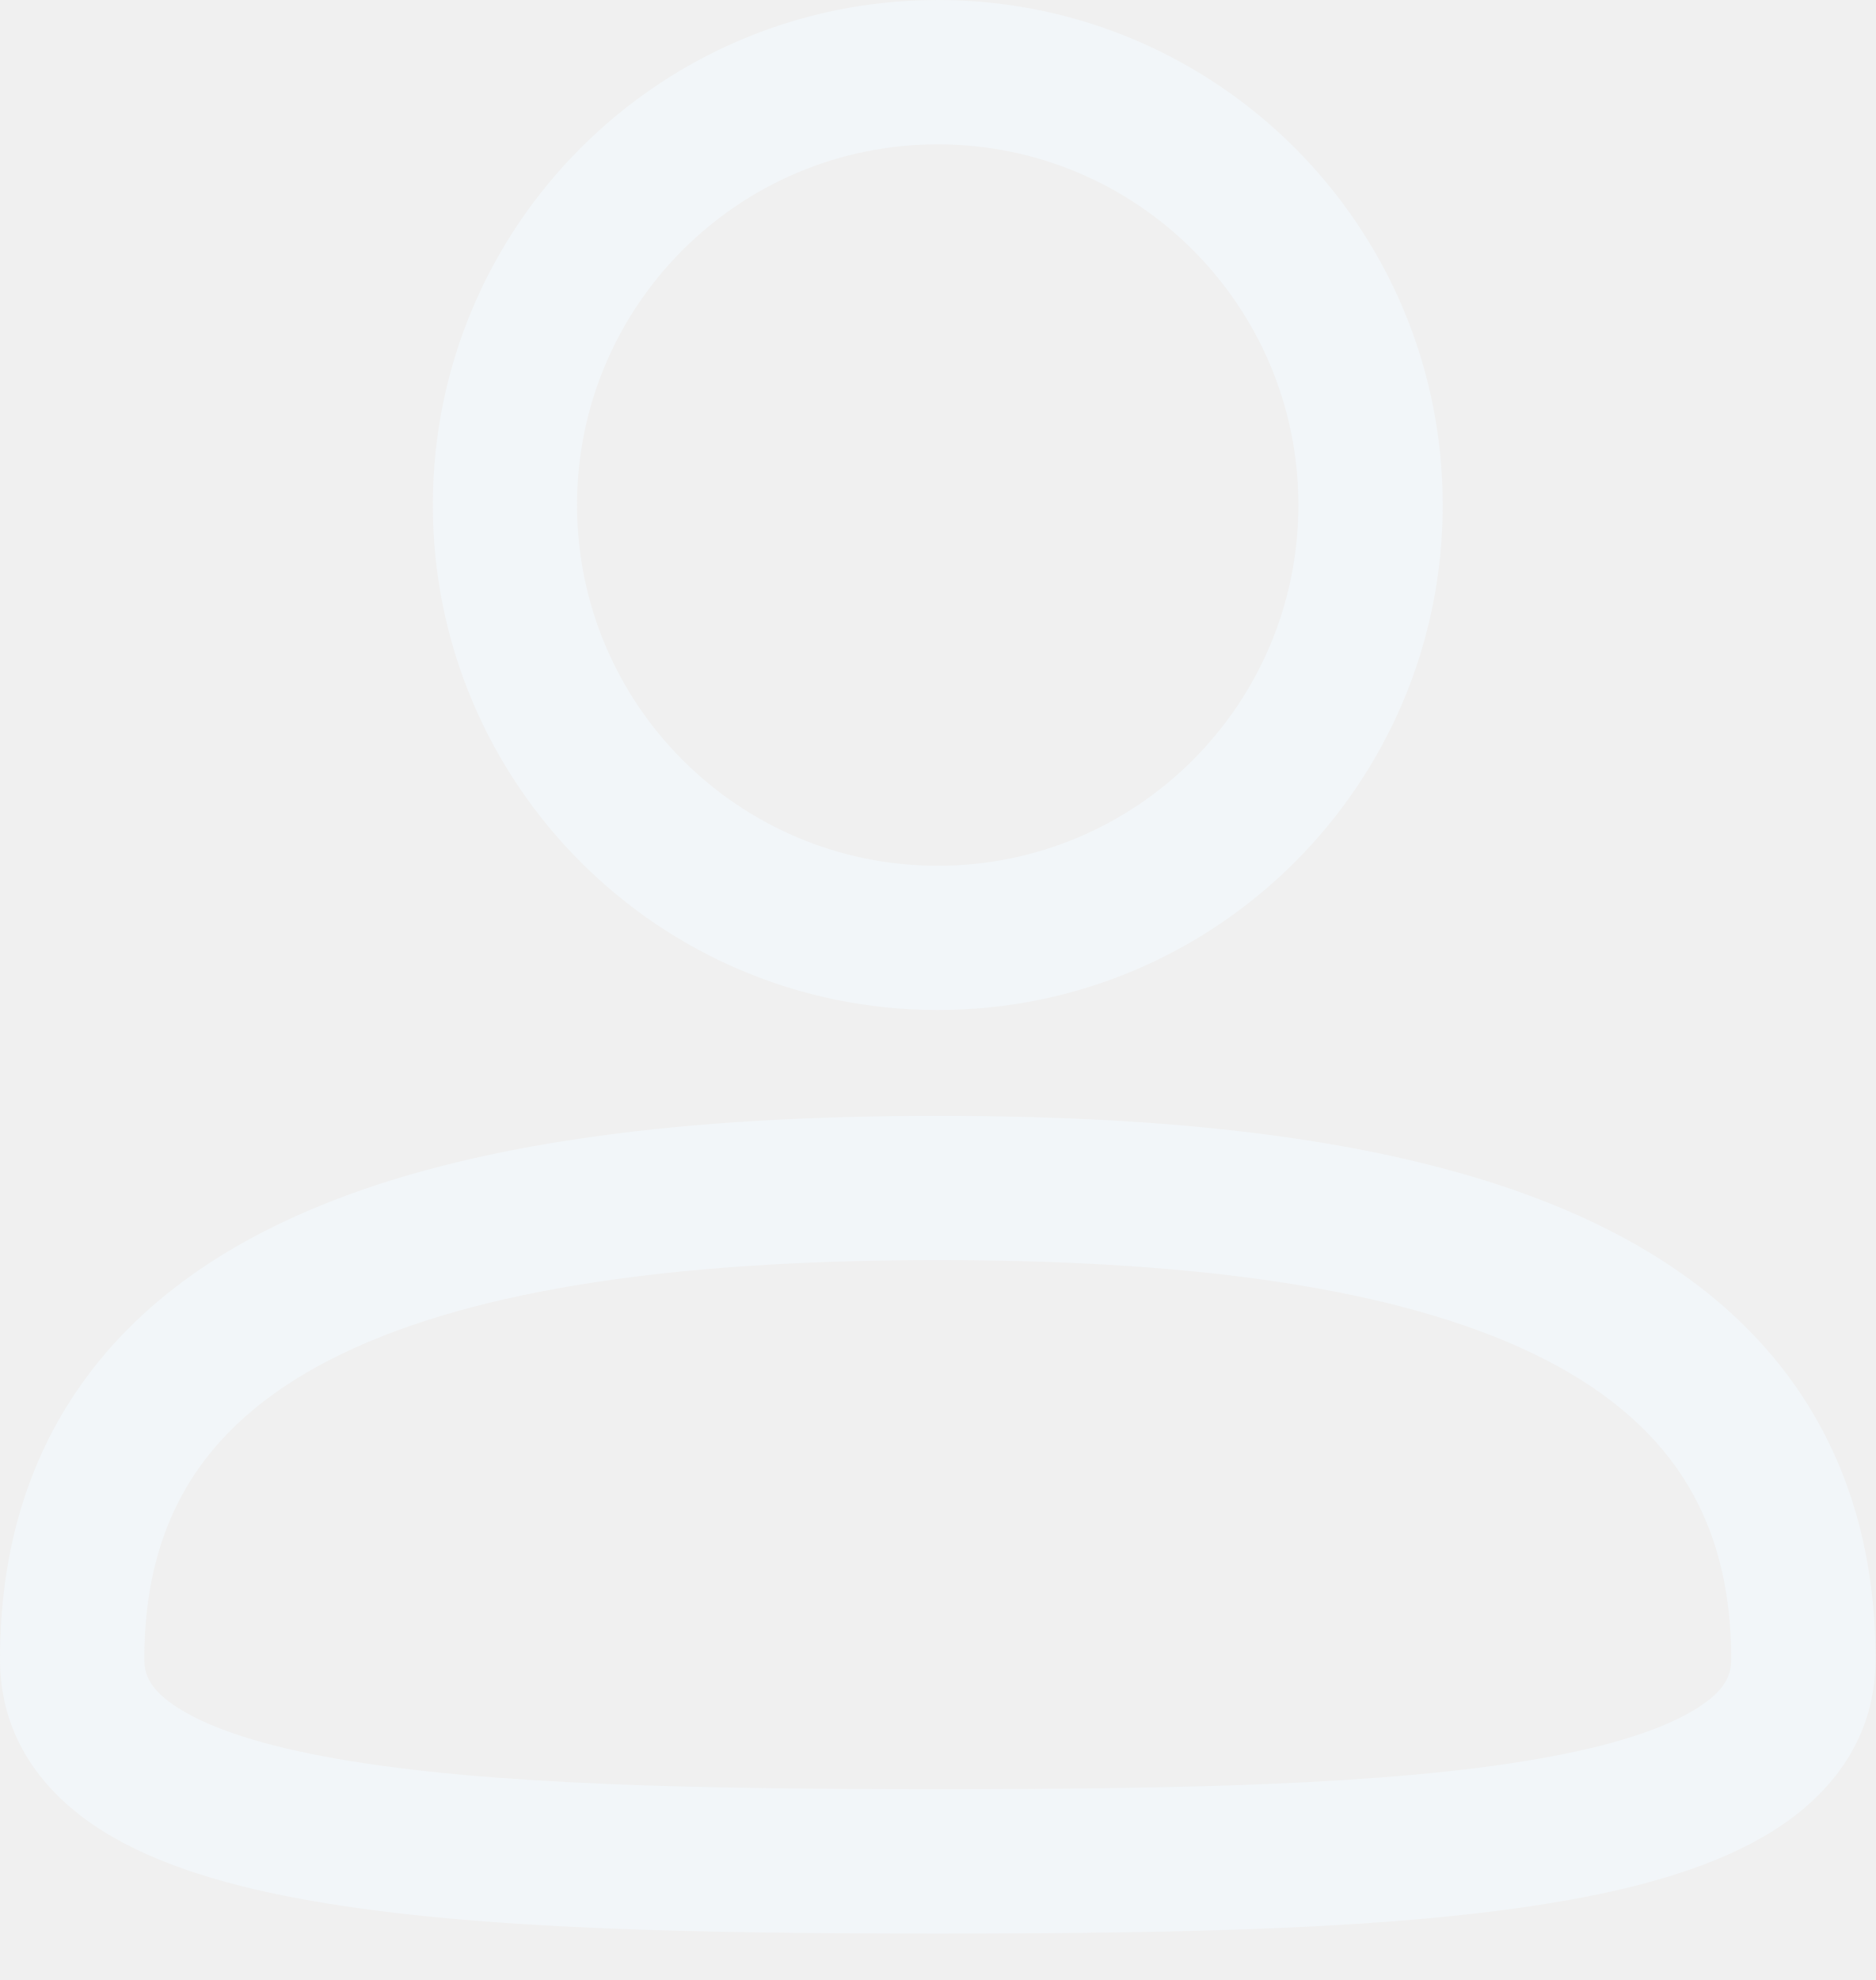
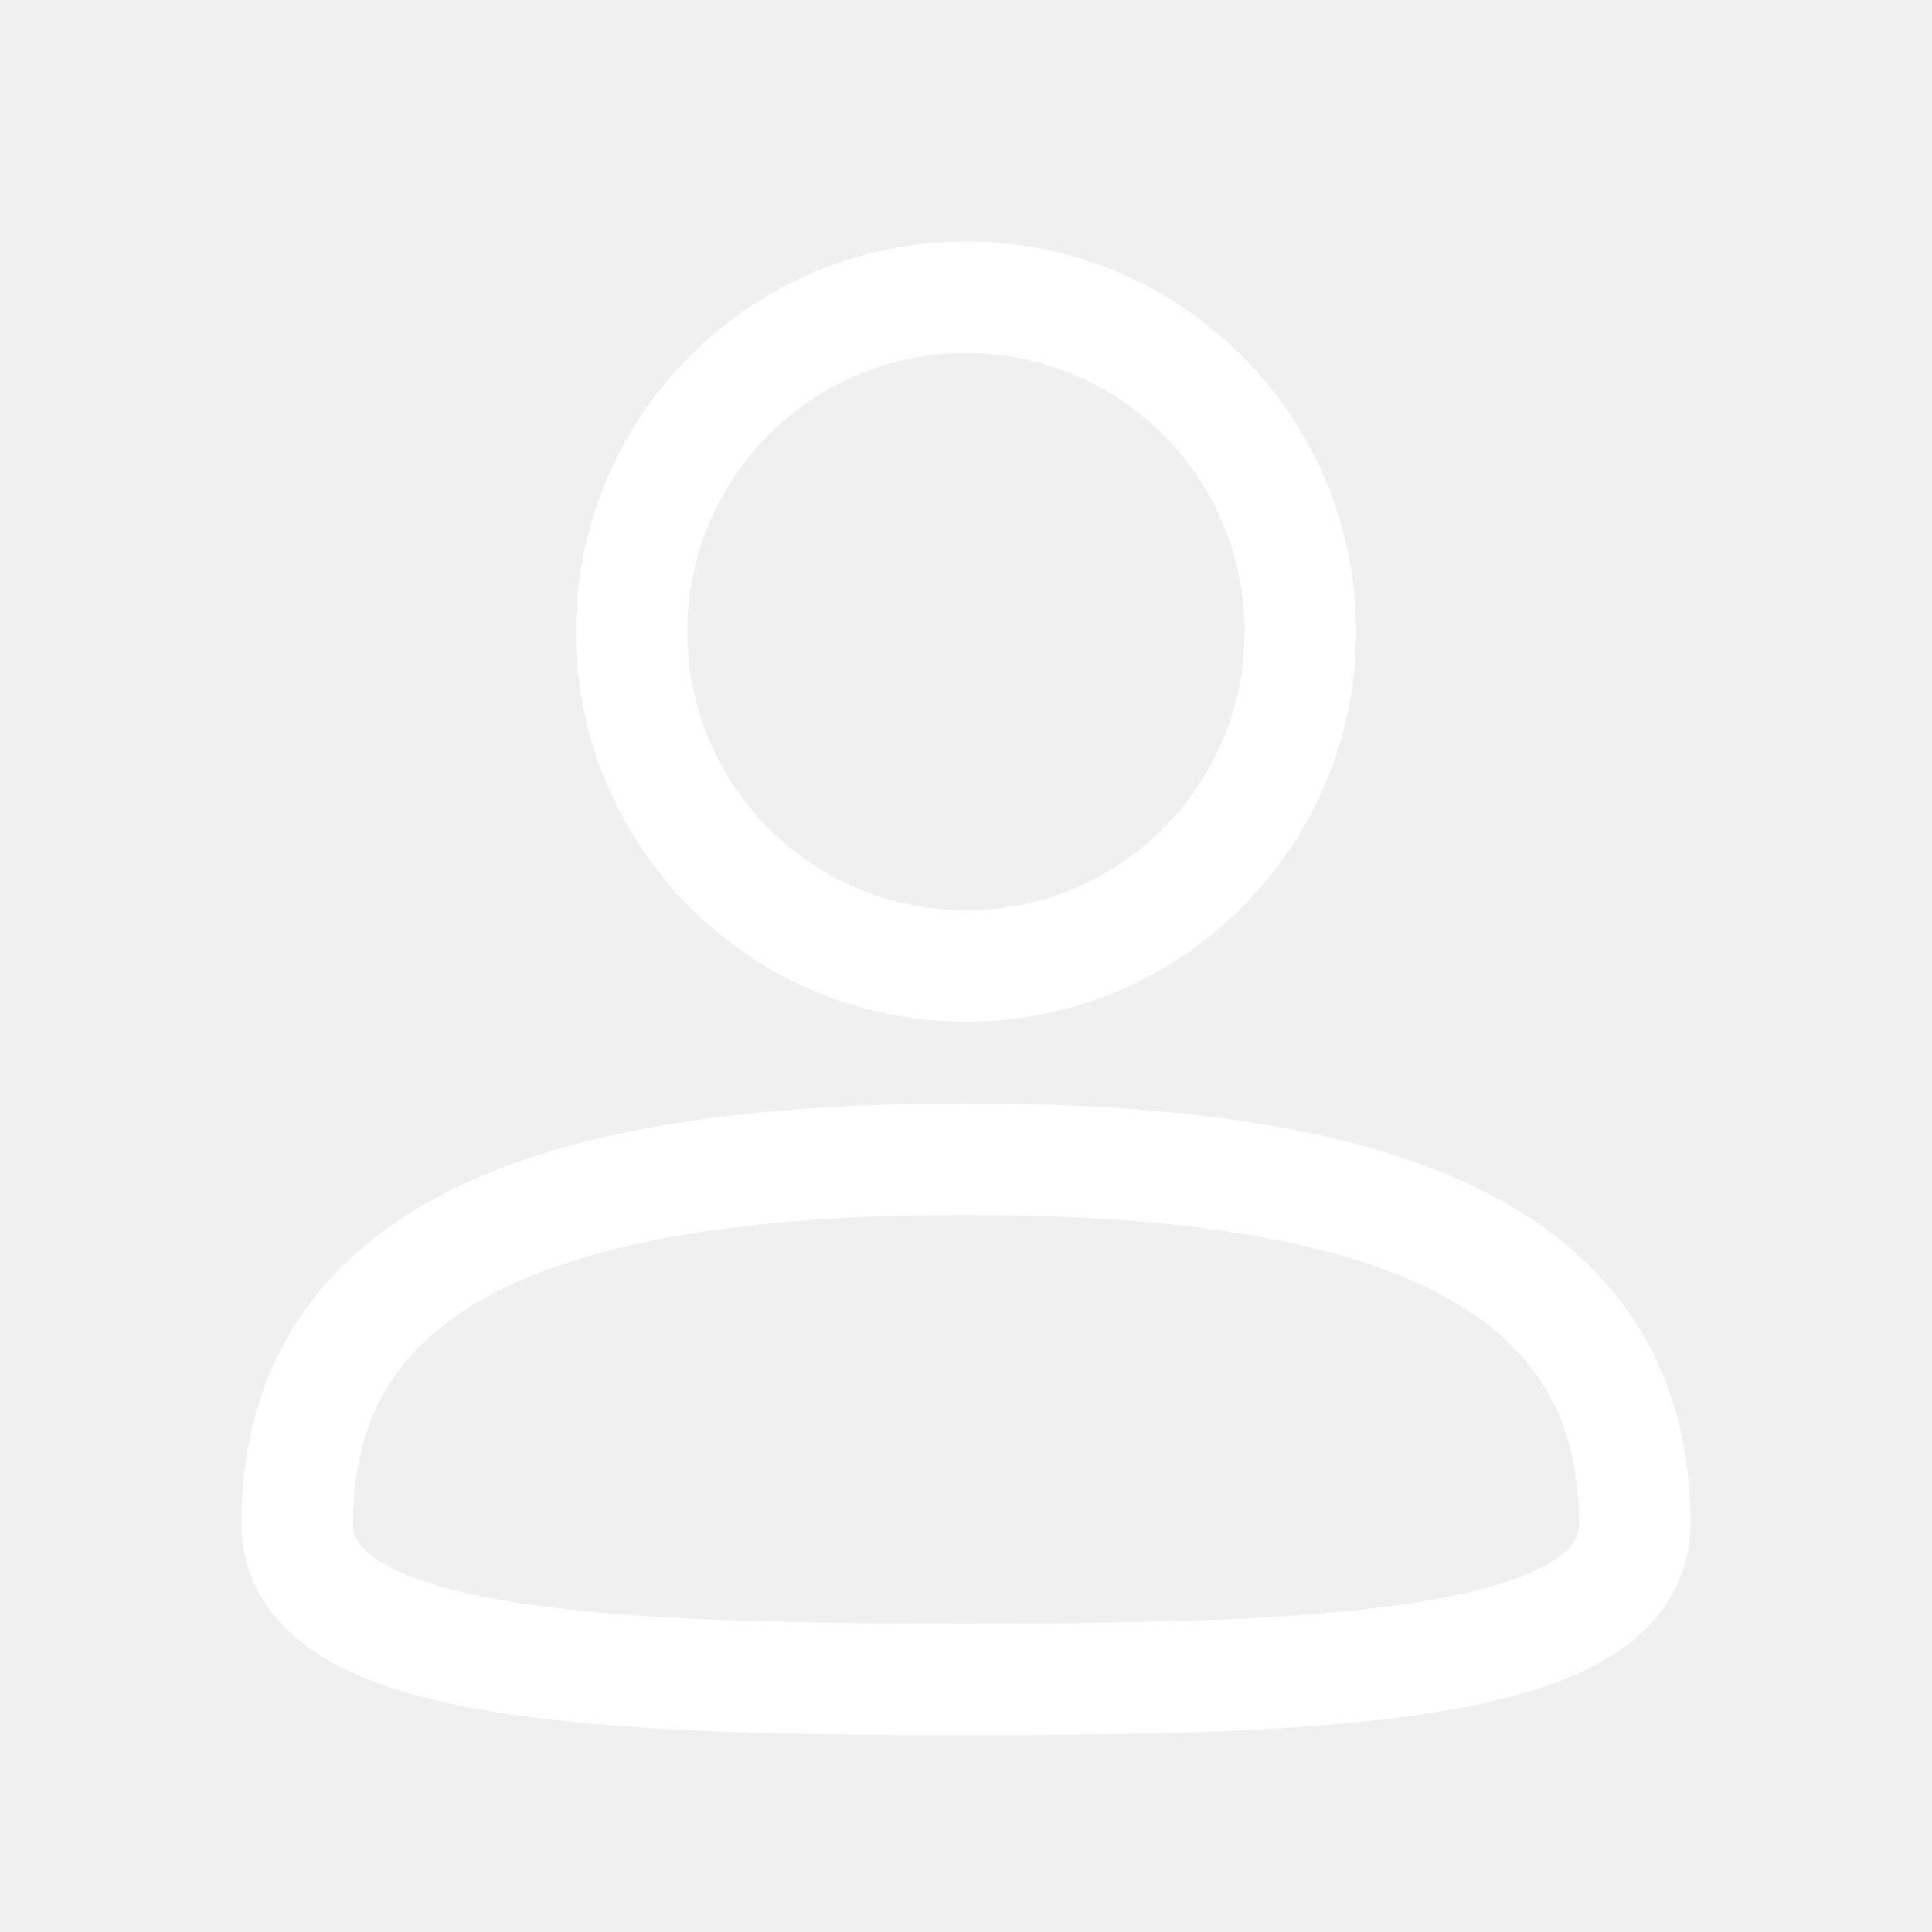
- <svg xmlns="http://www.w3.org/2000/svg" width="18" height="19" viewBox="0 0 18 19" fill="none">
-   <path fill-rule="evenodd" clip-rule="evenodd" d="M9 1.385C7.088 1.385 5.538 2.934 5.538 4.846C5.538 6.758 7.088 8.308 9 8.308C10.912 8.308 12.461 6.758 12.461 4.846C12.461 2.934 10.912 1.385 9 1.385ZM4.154 4.846C4.154 2.17 6.324 -0 9 -0C11.677 -0 13.846 2.17 13.846 4.846C13.846 7.523 11.677 9.692 9 9.692C6.324 9.692 4.154 7.523 4.154 4.846ZM1.91 14.085C1.583 14.548 1.385 15.14 1.385 15.923C1.385 16.072 1.439 16.219 1.715 16.393C2.02 16.586 2.522 16.754 3.244 16.879C4.679 17.129 6.695 17.169 9 17.169C11.305 17.169 13.321 17.129 14.756 16.879C15.478 16.754 15.98 16.586 16.285 16.393C16.561 16.219 16.615 16.072 16.615 15.923C16.615 15.14 16.417 14.548 16.09 14.085C15.758 13.616 15.26 13.233 14.59 12.931C13.227 12.318 11.274 12.092 9 12.092C6.726 12.092 4.773 12.318 3.41 12.931C2.74 13.233 2.242 13.616 1.91 14.085ZM2.841 11.669C4.485 10.929 6.686 10.708 9 10.708C11.314 10.708 13.515 10.929 15.159 11.669C15.992 12.044 16.711 12.565 17.22 13.285C17.733 14.01 18 14.891 18 15.923C18 16.667 17.589 17.207 17.024 17.564C16.489 17.902 15.775 18.108 14.993 18.243C13.421 18.517 11.283 18.554 9 18.554C6.717 18.554 4.579 18.517 3.007 18.243C2.225 18.108 1.511 17.902 0.976 17.564C0.411 17.207 0 16.667 0 15.923C0 14.891 0.267 14.01 0.78 13.285C1.289 12.565 2.008 12.044 2.841 11.669Z" fill="#F2F6F9" />
+ <svg xmlns="http://www.w3.org/2000/svg" width="24" height="24" viewBox="0 0 24 24" fill="none">
+   <path fill-rule="evenodd" clip-rule="evenodd" d="M12 4.385C10.088 4.385 8.538 5.934 8.538 7.846C8.538 9.758 10.088 11.308 12 11.308C13.912 11.308 15.461 9.758 15.461 7.846C15.461 5.934 13.912 4.385 12 4.385ZM7.154 7.846C7.154 5.17 9.324 3 12 3C14.677 3 16.846 5.17 16.846 7.846C16.846 10.523 14.677 12.692 12 12.692C9.324 12.692 7.154 10.523 7.154 7.846ZM4.91 17.084C4.583 17.548 4.385 18.14 4.385 18.923C4.385 19.072 4.439 19.219 4.715 19.393C5.02 19.586 5.522 19.754 6.244 19.879C7.679 20.129 9.695 20.169 12 20.169C14.305 20.169 16.321 20.129 17.756 19.879C18.478 19.754 18.98 19.586 19.285 19.393C19.561 19.219 19.615 19.072 19.615 18.923C19.615 18.14 19.417 17.548 19.09 17.084C18.758 16.616 18.26 16.233 17.59 15.931C16.227 15.318 14.274 15.092 12 15.092C9.726 15.092 7.773 15.318 6.41 15.931C5.74 16.233 5.242 16.616 4.91 17.084ZM5.841 14.669C7.485 13.929 9.686 13.708 12 13.708C14.314 13.708 16.515 13.929 18.159 14.669C18.992 15.044 19.711 15.565 20.22 16.285C20.733 17.01 21 17.891 21 18.923C21 19.667 20.589 20.207 20.024 20.564C19.489 20.902 18.775 21.108 17.993 21.243C16.421 21.517 14.283 21.554 12 21.554C9.717 21.554 7.579 21.517 6.007 21.243C5.225 21.108 4.511 20.902 3.976 20.564C3.411 20.207 3 19.667 3 18.923C3 17.891 3.267 17.01 3.78 16.285C4.289 15.565 5.008 15.044 5.841 14.669Z" fill="white" />
</svg>
